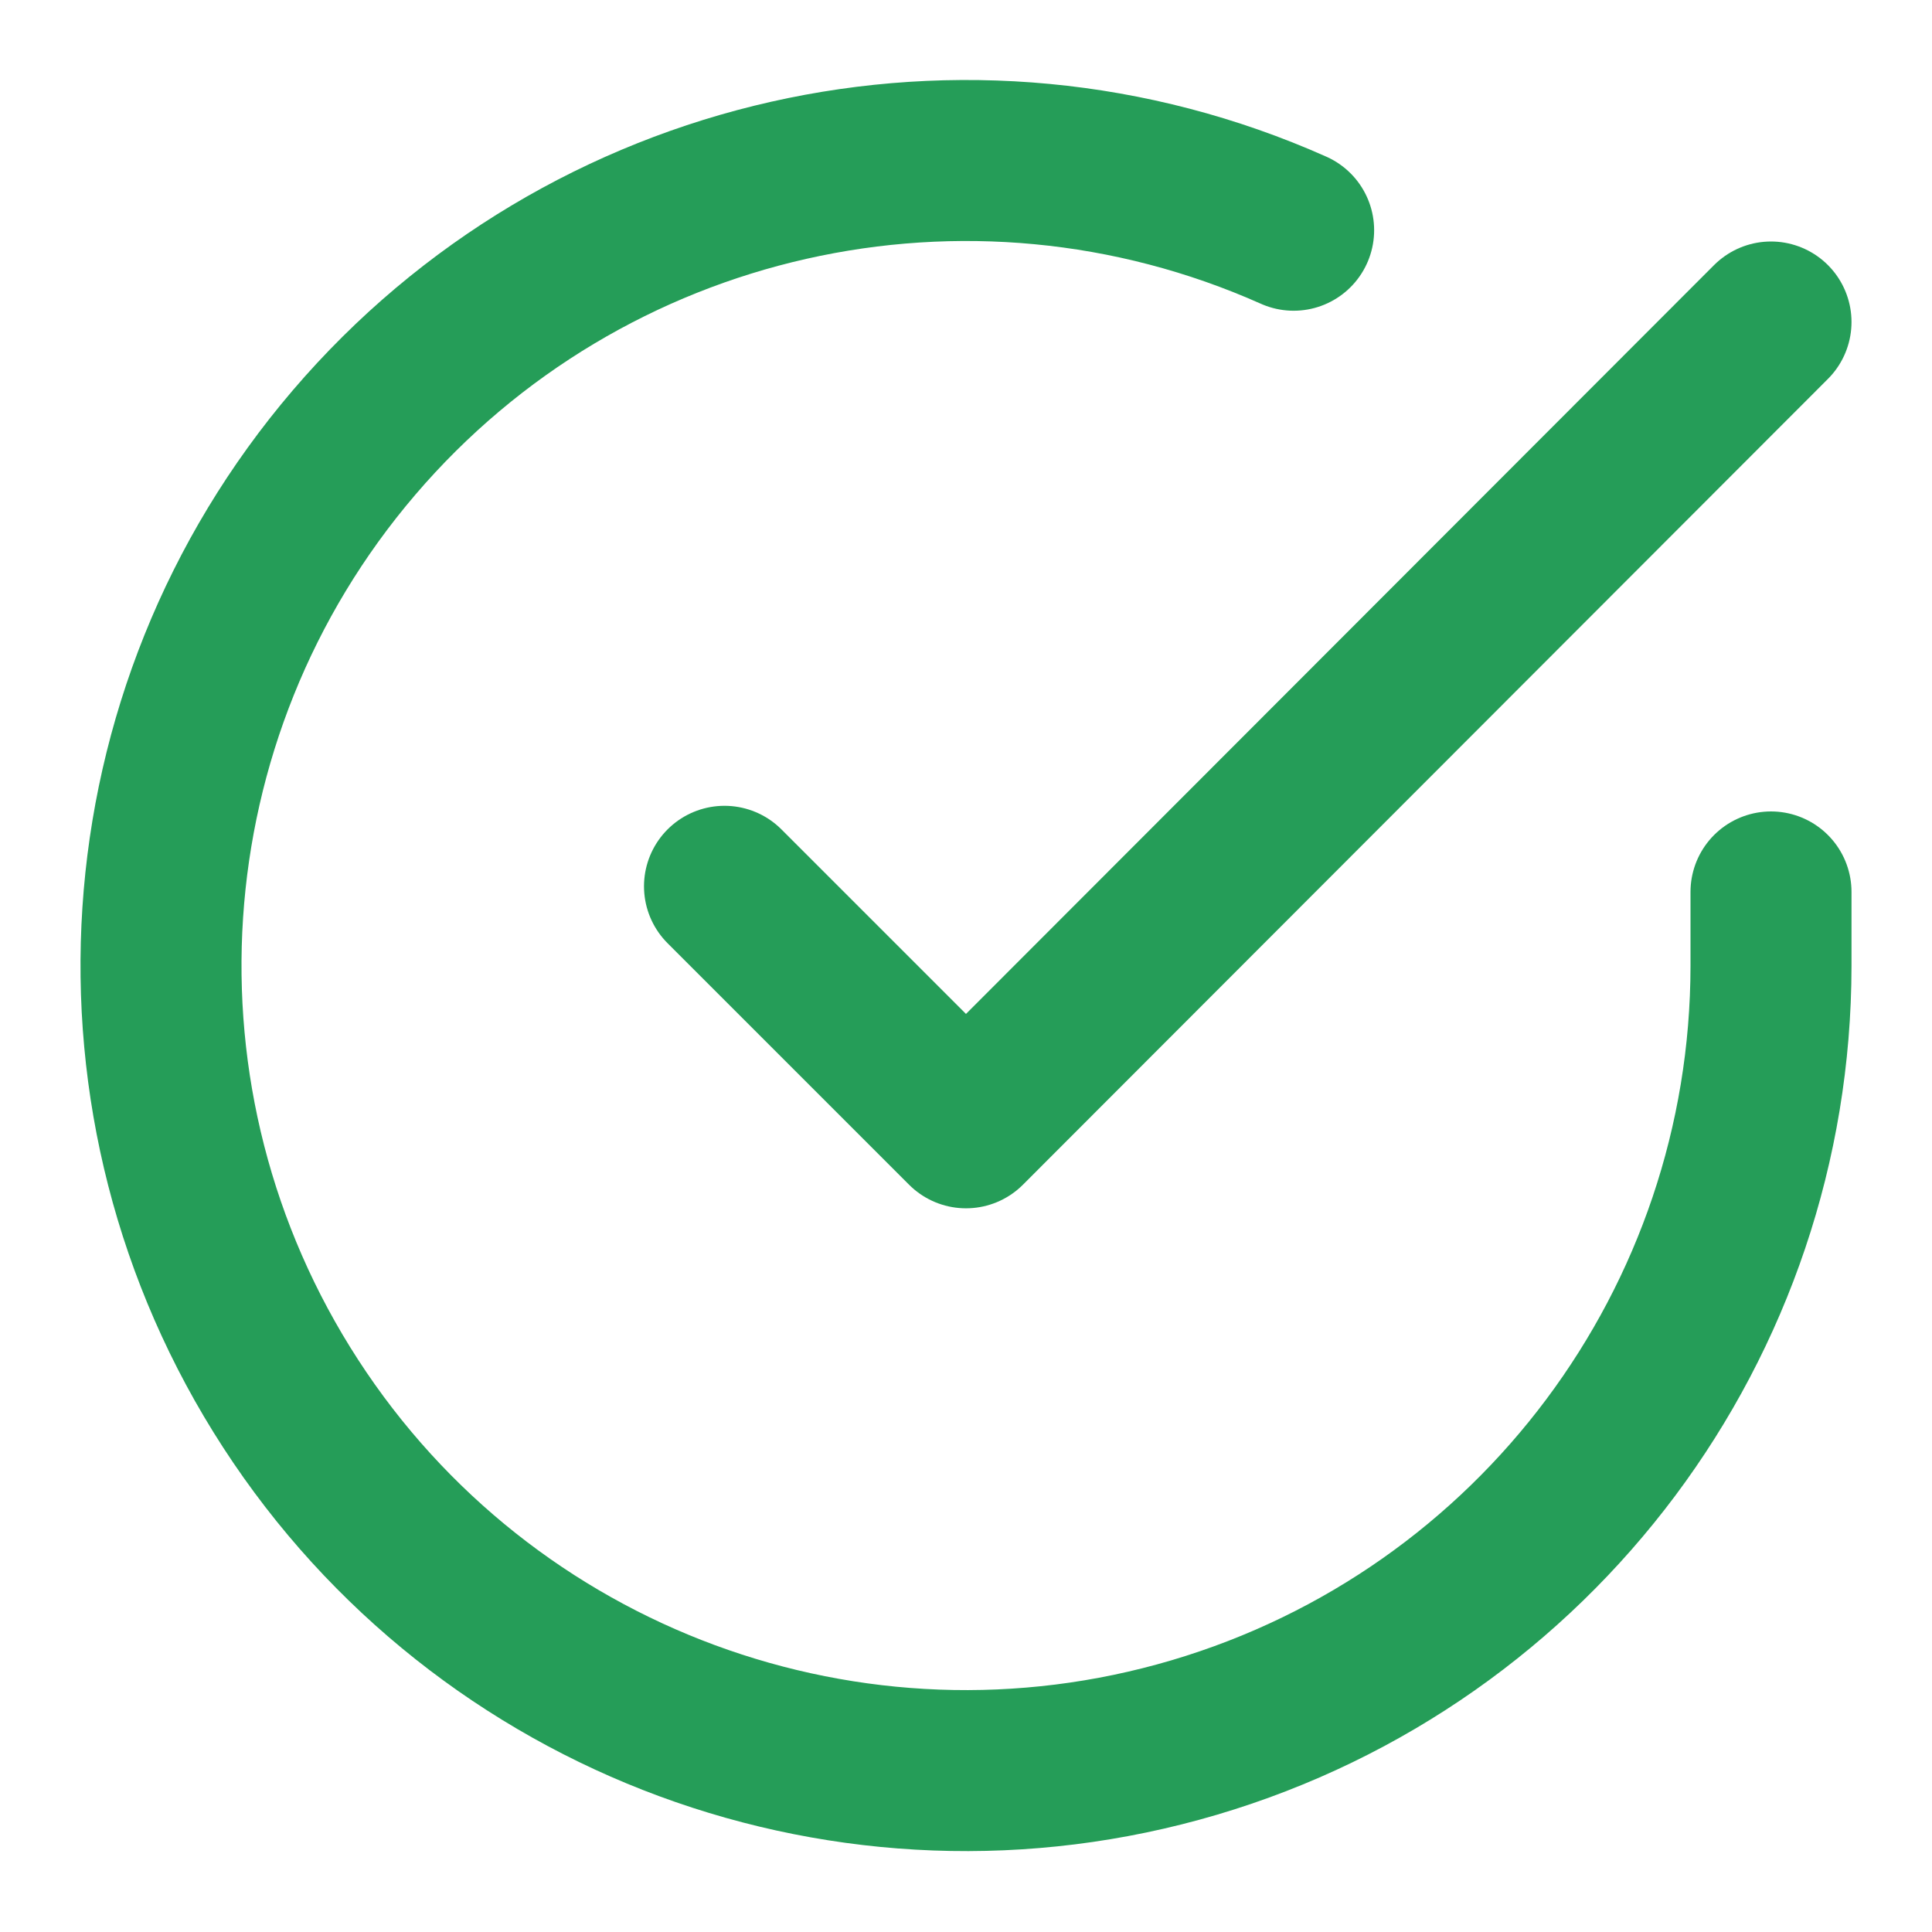
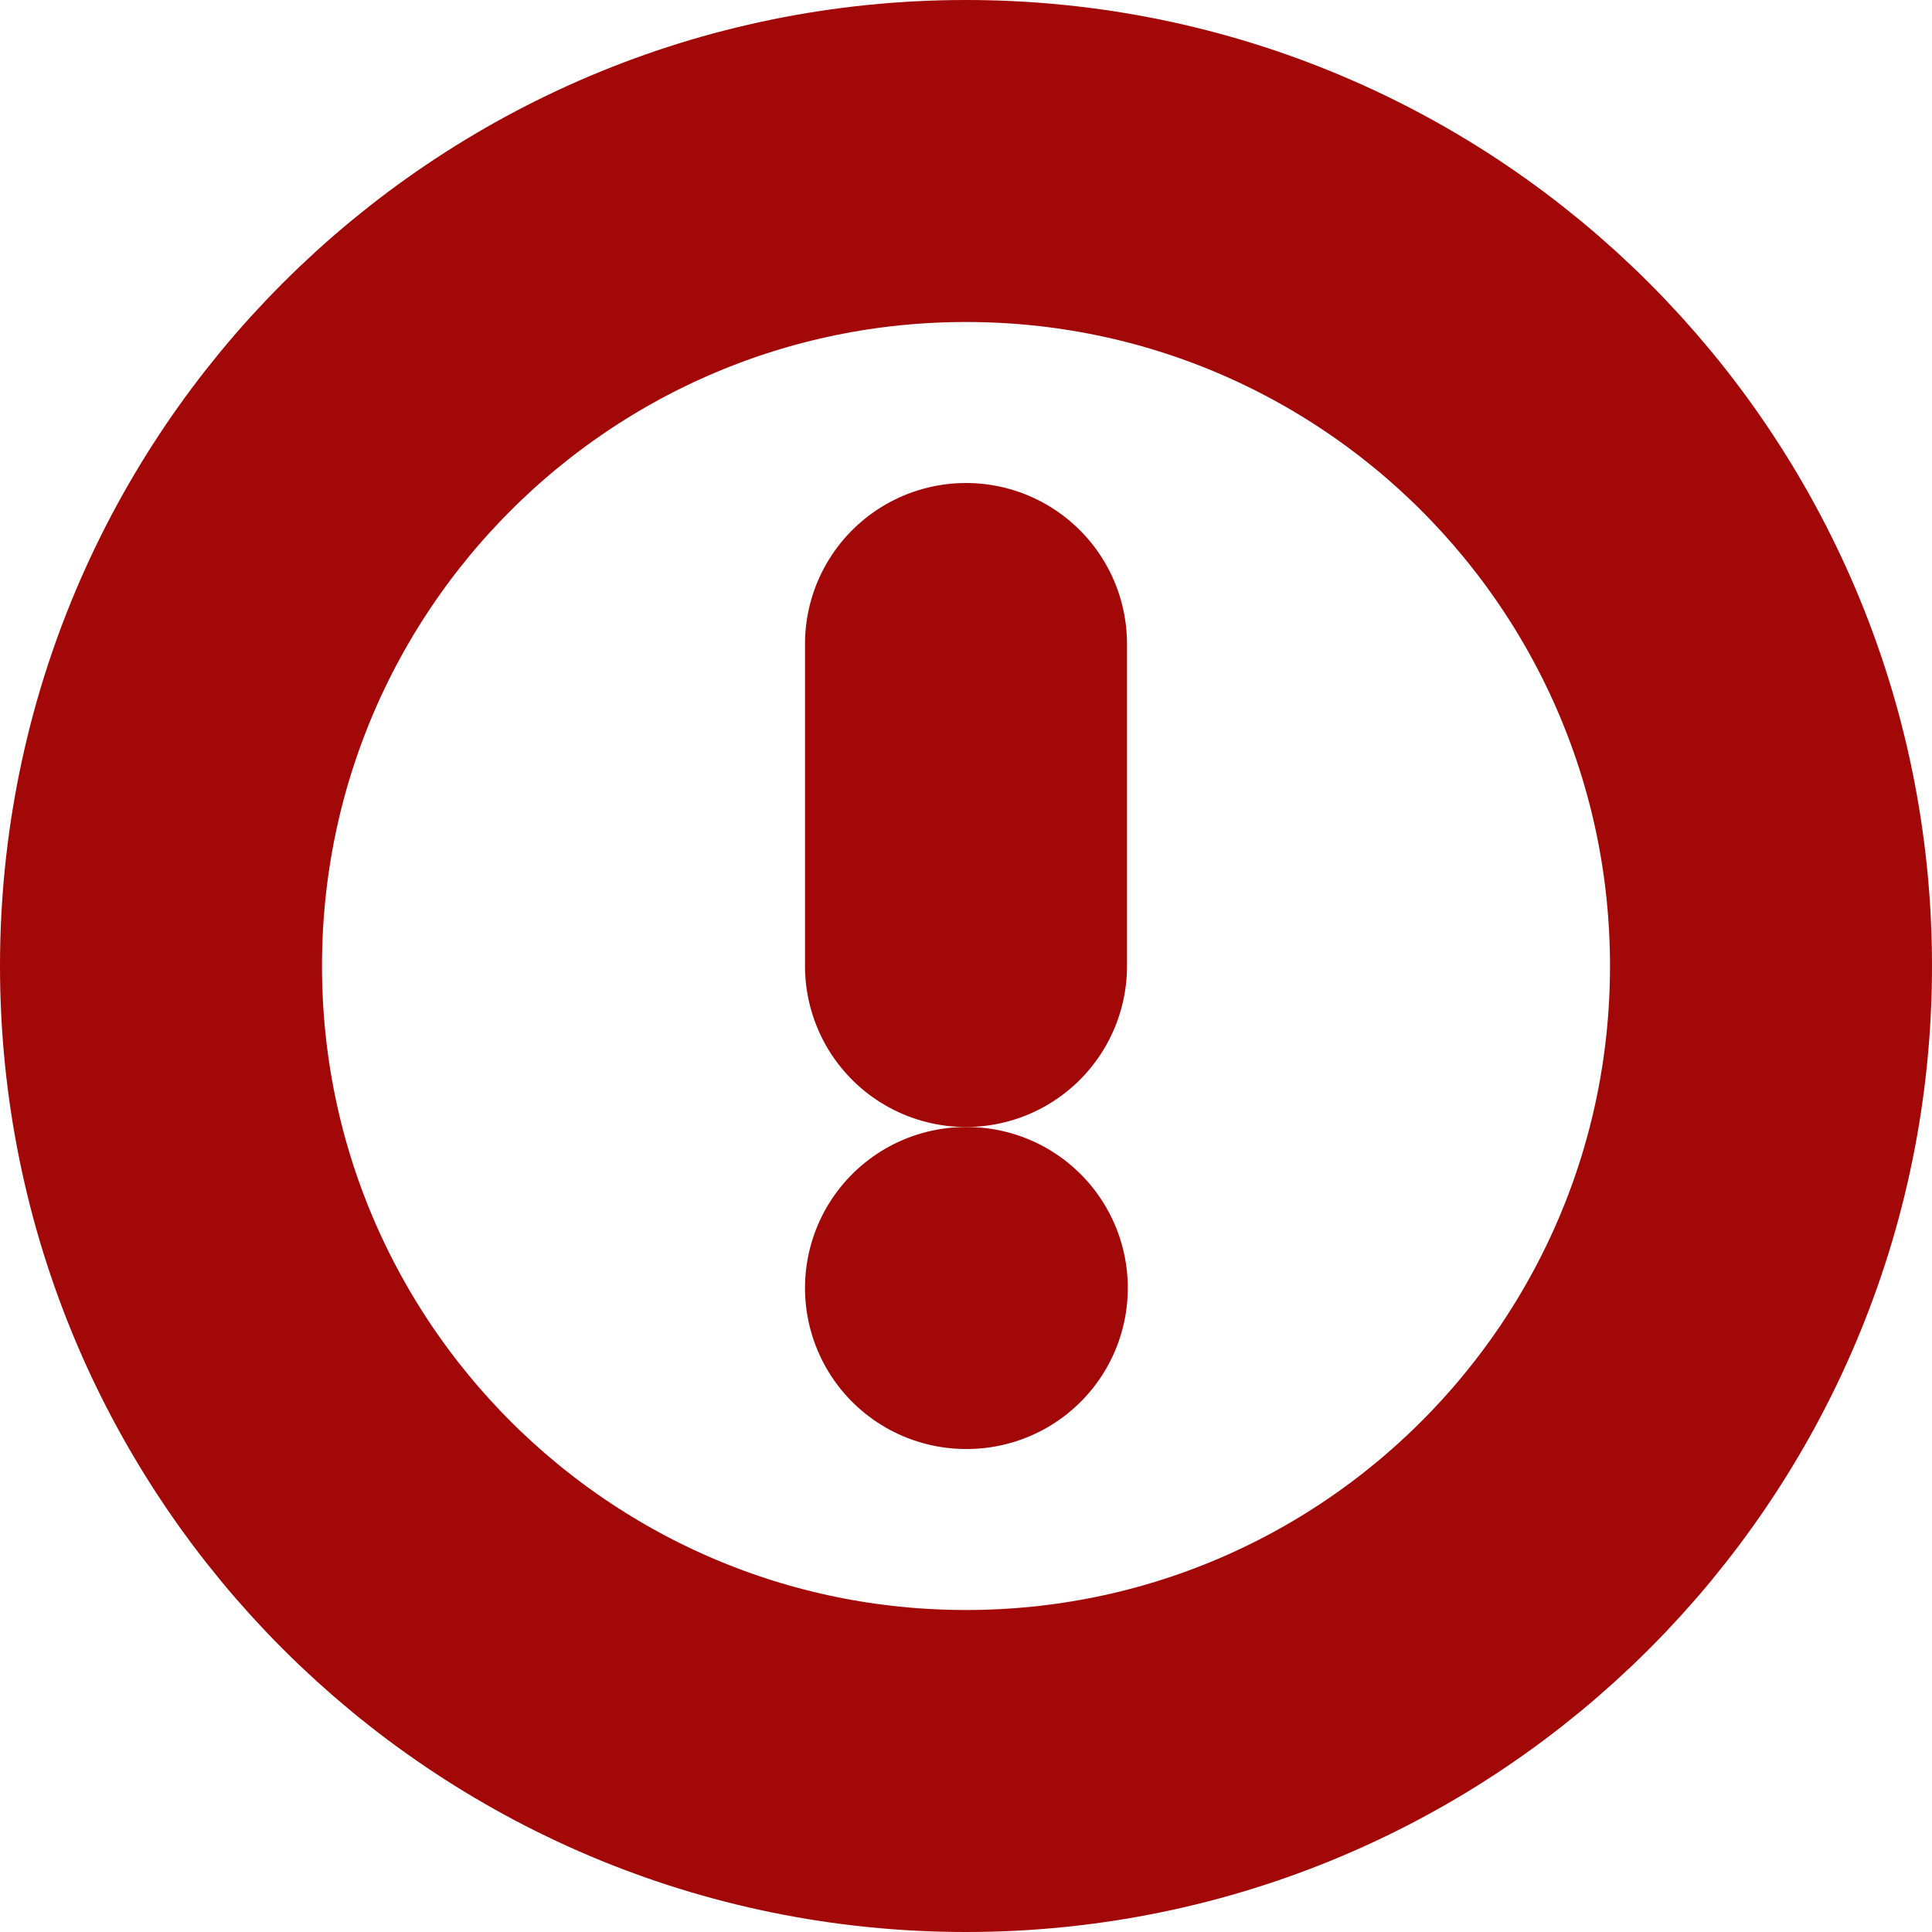
- <svg xmlns="http://www.w3.org/2000/svg" width="24" height="24" viewBox="0 0 24 24" fill="none" stroke="#259d58" stroke-width="2" stroke-linecap="round" stroke-linejoin="round" class="feather feather-check-circle">
-   <path d="M22 11.08V12a10 10 0 1 1-5.93-9.14" />
-   <polyline points="22 4 12 14.01 9 11.01" />
+ <svg xmlns="http://www.w3.org/2000/svg" width="12" height="12" viewBox="0 0 24 24" fill="none" stroke="#a20808" stroke-width="4" stroke-linecap="round" stroke-linejoin="round" class="feather feather-alert-circle">
+   <circle cx="12" cy="12" r="10" />
+   <line x1="12" y1="8" x2="12" y2="12" />
+   <line x1="12" y1="16" x2="12.01" y2="16" />
</svg>
